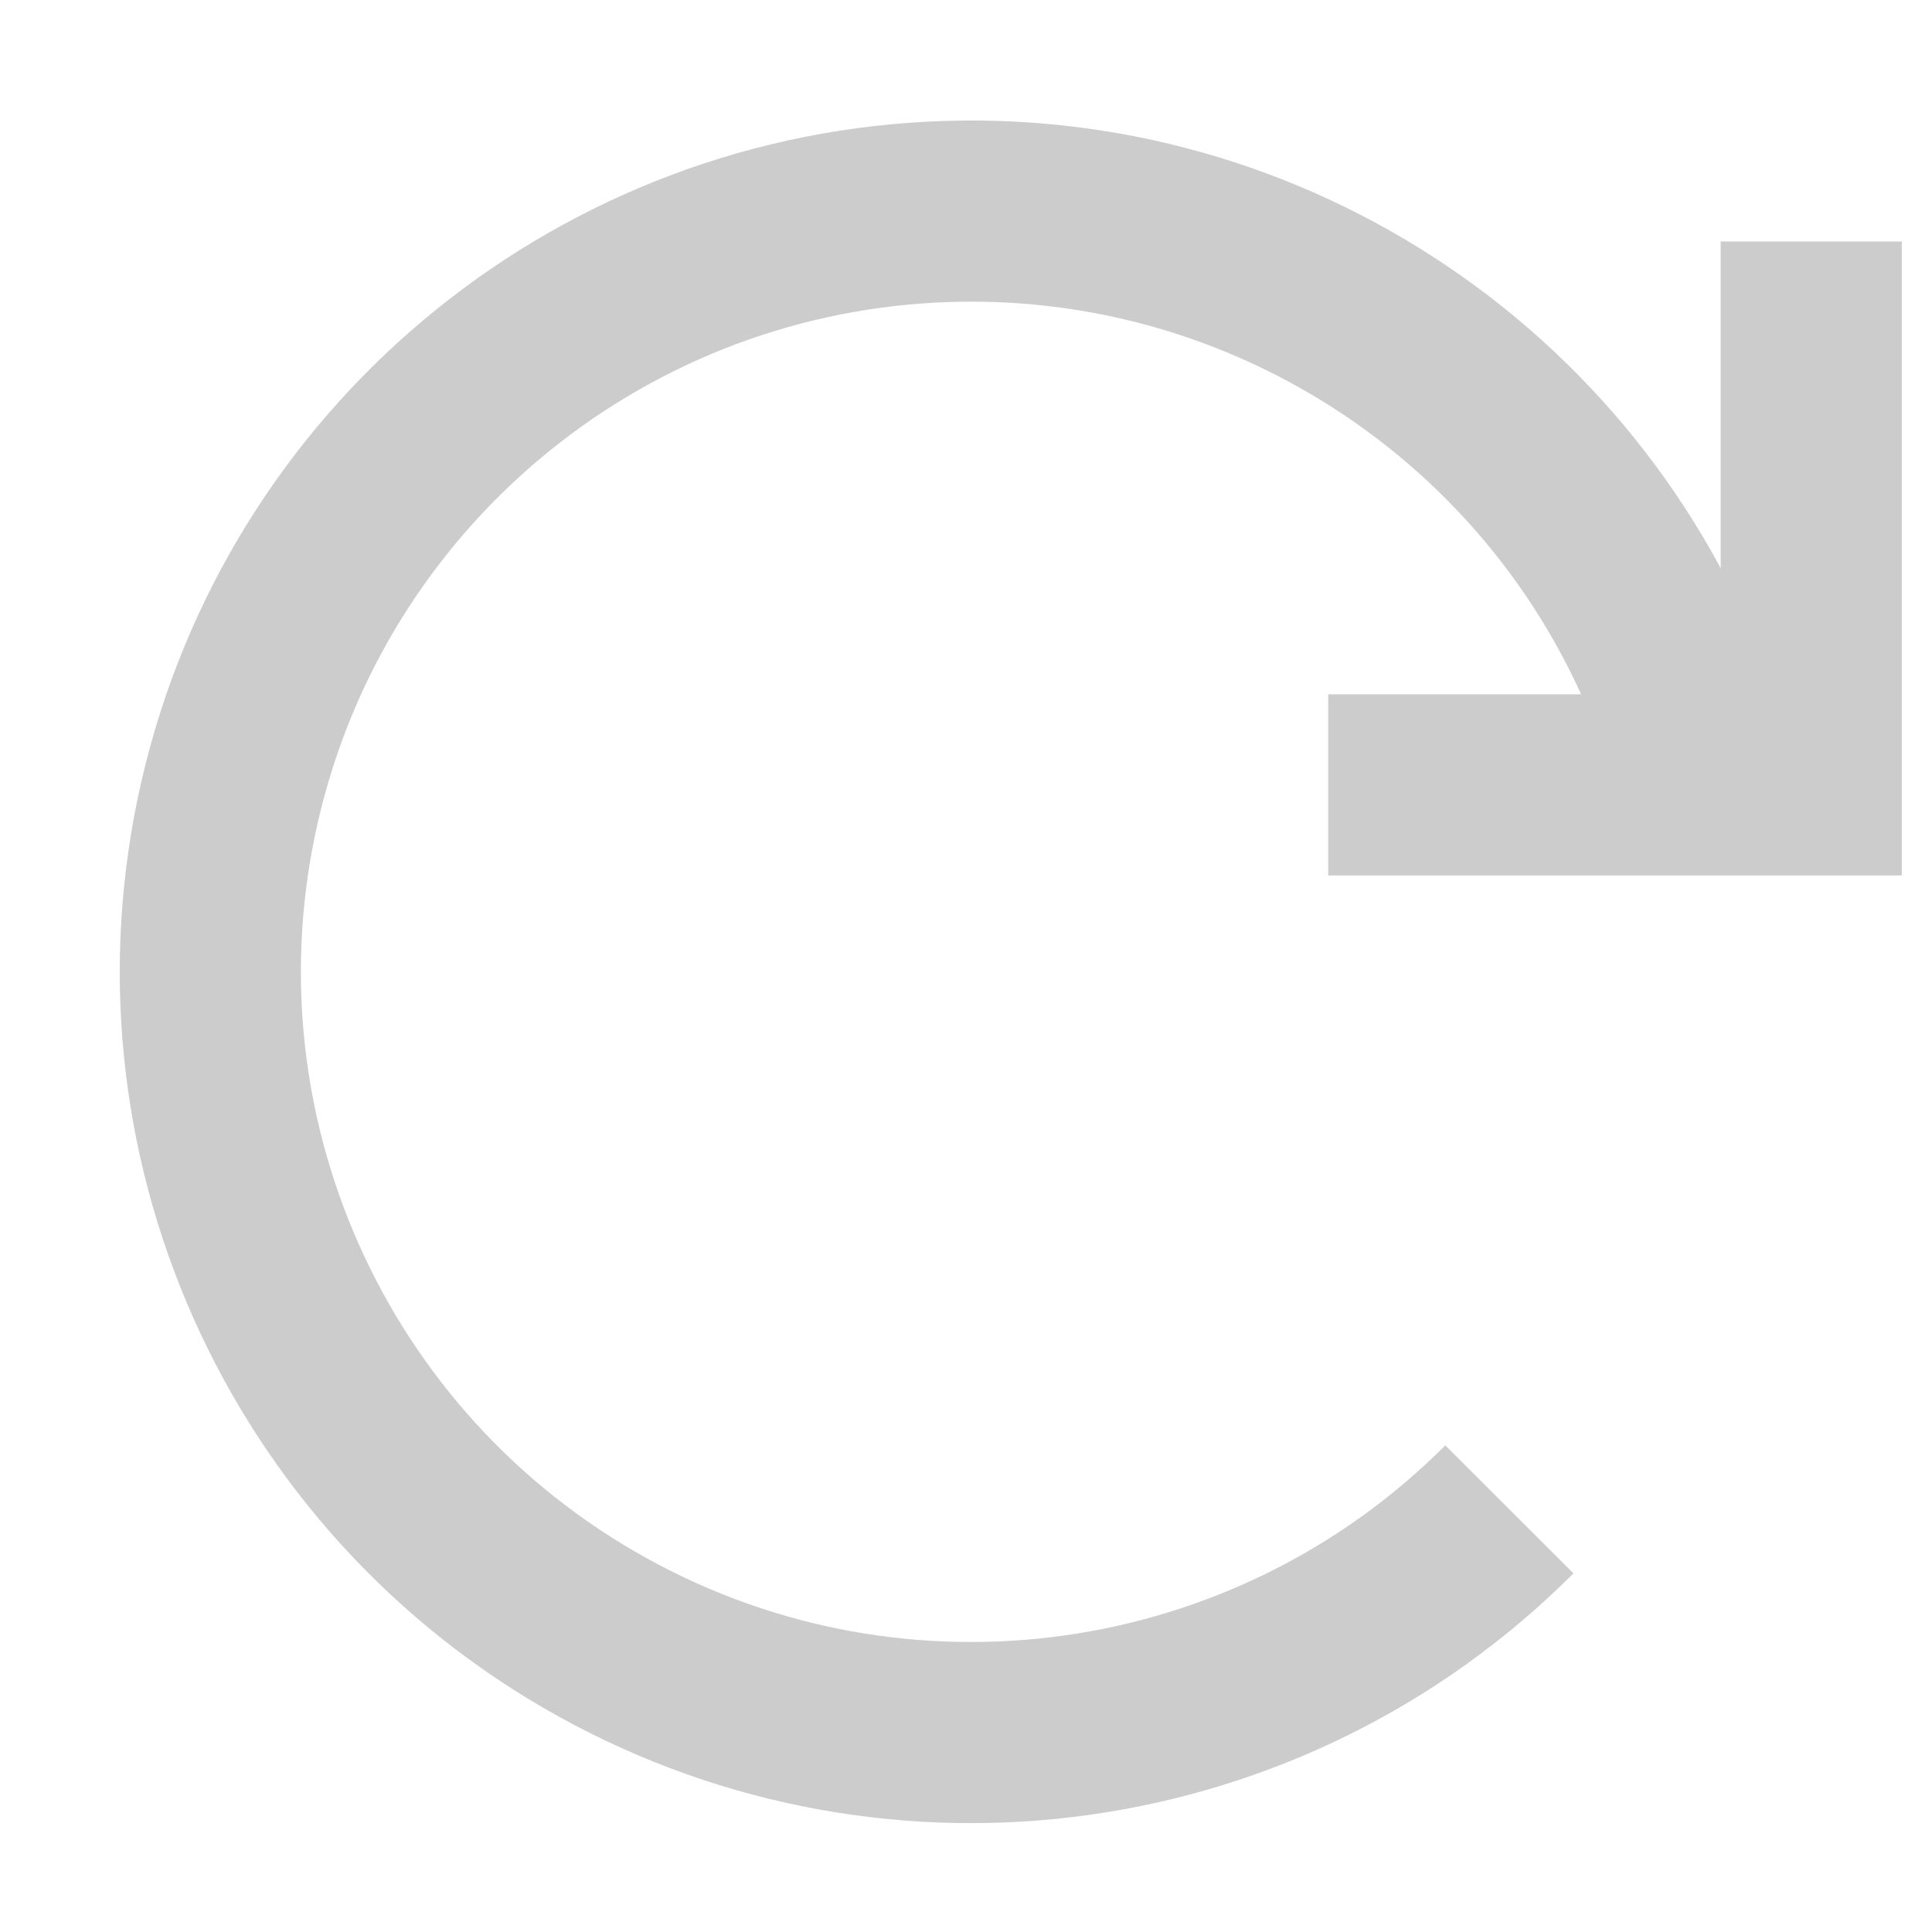
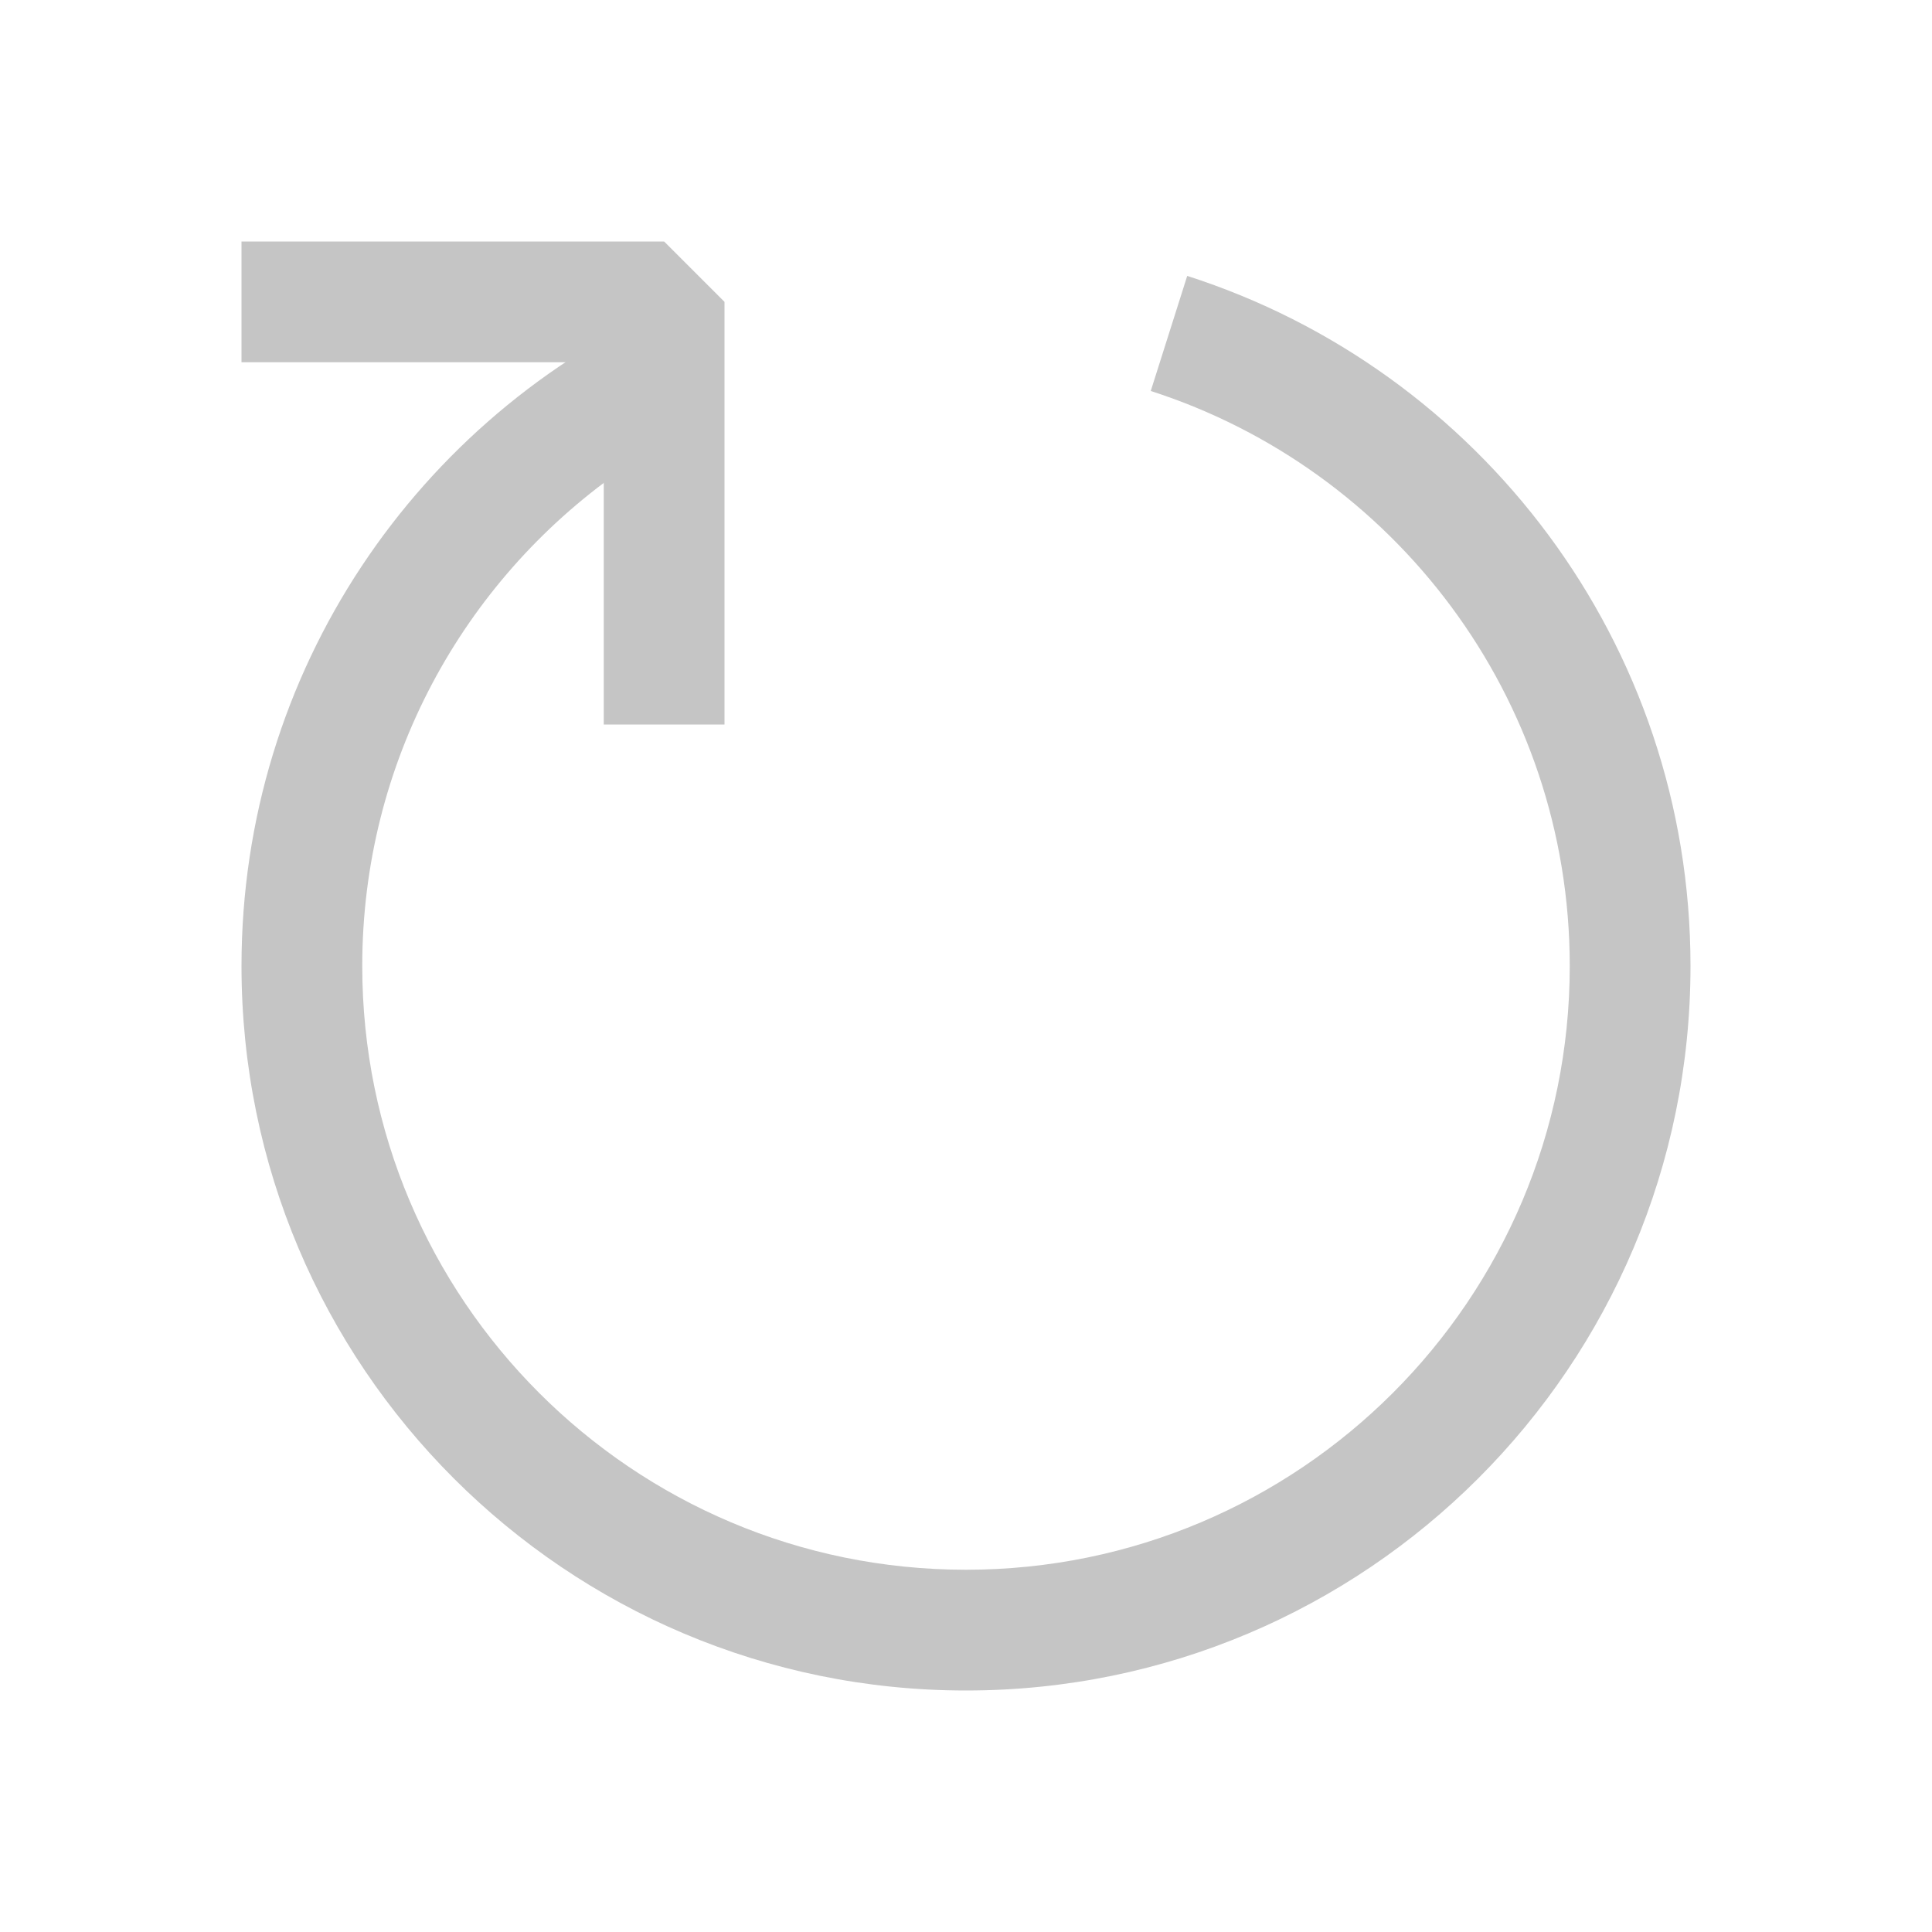
- <svg xmlns="http://www.w3.org/2000/svg" width="16" height="16" viewBox="0 0 16 16">
+ <svg xmlns="http://www.w3.org/2000/svg" width="16" height="16" viewBox="0 0 16 16" fill="none">
  <defs>
    <style type="text/css">
- 			g { 
- 				transform-origin: 8px 8px;
- 				animation: 1s linear infinite rotate;
- 			}
- 			@keyframes rotate {
- 				from { transform: rotate(0); }
- 				to { transform: rotate(1turn); }
- 			}
- 		</style>
+ g { transform-origin: 8px 8px; animation: 1s linear infinite rotate; }
+ @keyframes rotate { from { transform: rotate(0); } to { transform: rotate(1turn); } }
+ </style>
  </defs>
  <g>
-     <path d="M14,6 A6.3,6.3 0 1 0 12.5,12.5" style="stroke: #cccccc; stroke-width: 1.5; fill: none;" />
-     <path d="M15,2 L15,6.5 L11,6.5" style="stroke: #cccccc; stroke-width: 1.5; fill: none;" />
+     <path fill-rule="evenodd" clip-rule="evenodd" d="M5.563 2.516C3.463 3.45 2 5.554 2 8C2 11.314 4.686 14 8 14C11.314 14 14 11.314 14 8C14 5.325 12.25 3.059 9.832 2.285L9.53 3.238C11.543 3.885 13 5.772 13 8C13 10.761 10.761 13 8 13C5.239 13 3 10.761 3 8C3 6.311 3.837 4.818 5.12 3.912L5.563 2.516Z" fill="#C5C5C5" />
+     <path fill-rule="evenodd" clip-rule="evenodd" d="M5 3H2V2H5.5L6 2.5V6H5V3Z" fill="#C5C5C5" />
  </g>
</svg>
